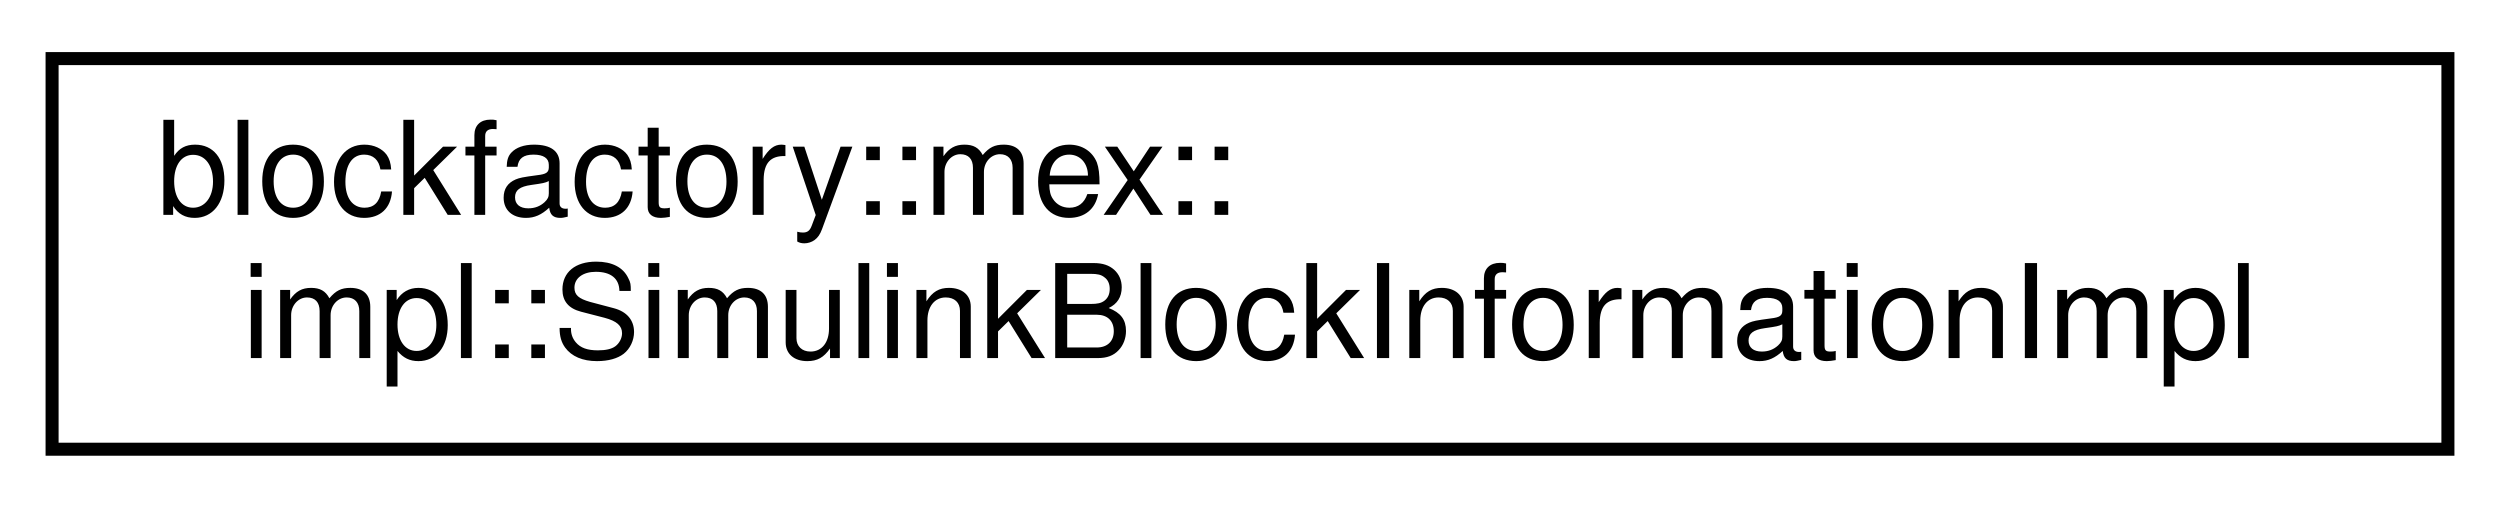
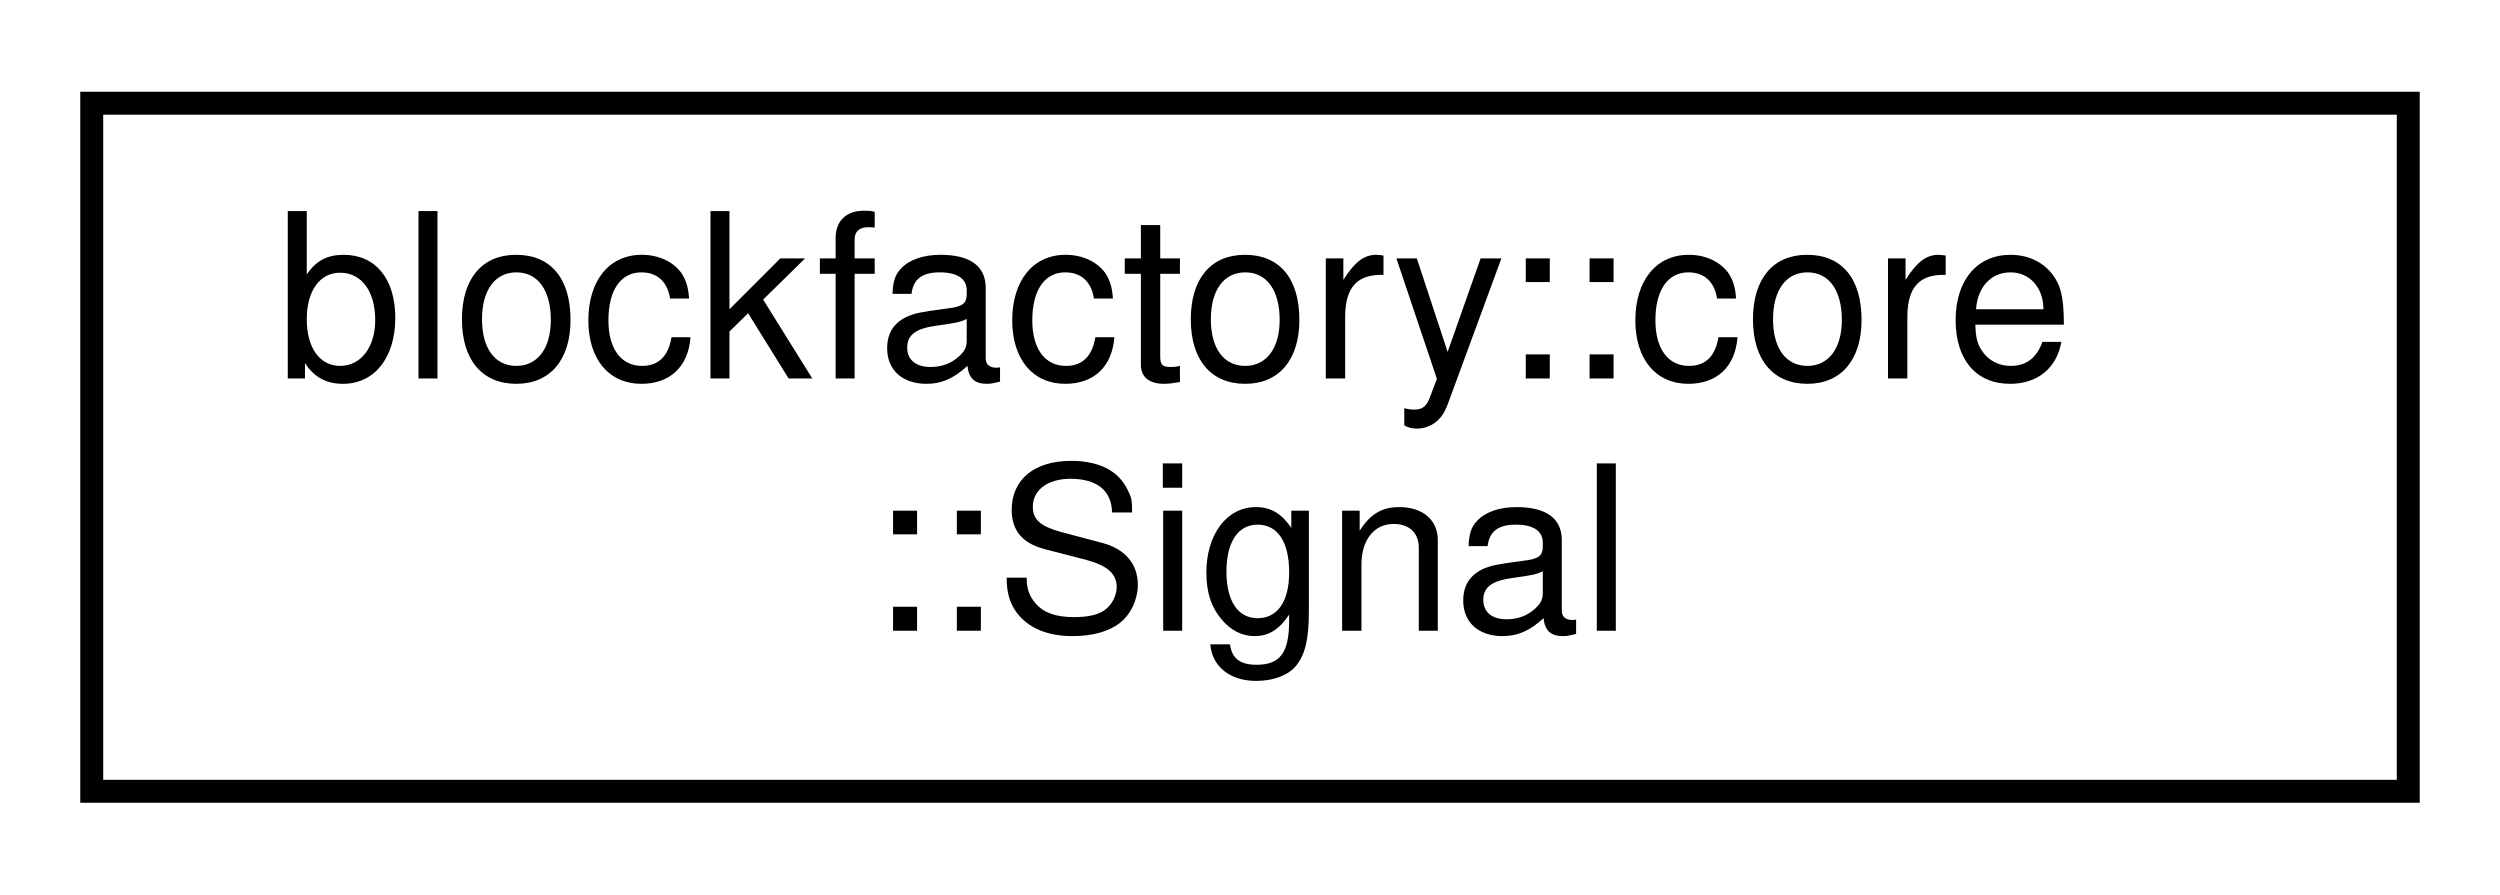
- <svg xmlns="http://www.w3.org/2000/svg" xmlns:xlink="http://www.w3.org/1999/xlink" width="192pt" height="39pt" viewBox="0.00 0.00 192.00 39.00">
+ <svg xmlns="http://www.w3.org/2000/svg" xmlns:xlink="http://www.w3.org/1999/xlink" width="109pt" height="39pt" viewBox="0.00 0.00 109.00 39.00">
  <g id="graph0" class="graph" transform="scale(1 1) rotate(0) translate(4 35)">
    <g id="node1" class="node">
      <g id="a_node1">
-         <a xlink:href="classblockfactory_1_1mex_1_1impl_1_1_simulink_block_information_impl.html" target="_top" xlink:title="SimulinkBlockInformationImpl provides mainly interfacing with Simulink APIs. ">
-           <polygon fill="none" stroke="black" points="0,-0.5 0,-30.5 184,-30.5 184,-0.5 0,-0.5" />
-           <text text-anchor="start" x="8" y="-18.5" font-family="Helvetica,sans-Serif" font-size="10.00">blockfactory::mex::</text>
-           <text text-anchor="middle" x="92" y="-7.5" font-family="Helvetica,sans-Serif" font-size="10.00">impl::SimulinkBlockInformationImpl</text>
+         <a xlink:href="classblockfactory_1_1core_1_1_signal.html" target="_top" xlink:title="Class to access data shared by blocks, represented as signals. ">
+           <polygon fill="none" stroke="black" points="0,-0.5 0,-30.5 101,-30.5 101,-0.5 0,-0.5" />
+           <text text-anchor="start" x="8" y="-18.5" font-family="Helvetica,sans-Serif" font-size="10.00">blockfactory::core</text>
+           <text text-anchor="middle" x="50.5" y="-7.5" font-family="Helvetica,sans-Serif" font-size="10.00">::Signal</text>
        </a>
      </g>
    </g>
  </g>
</svg>
